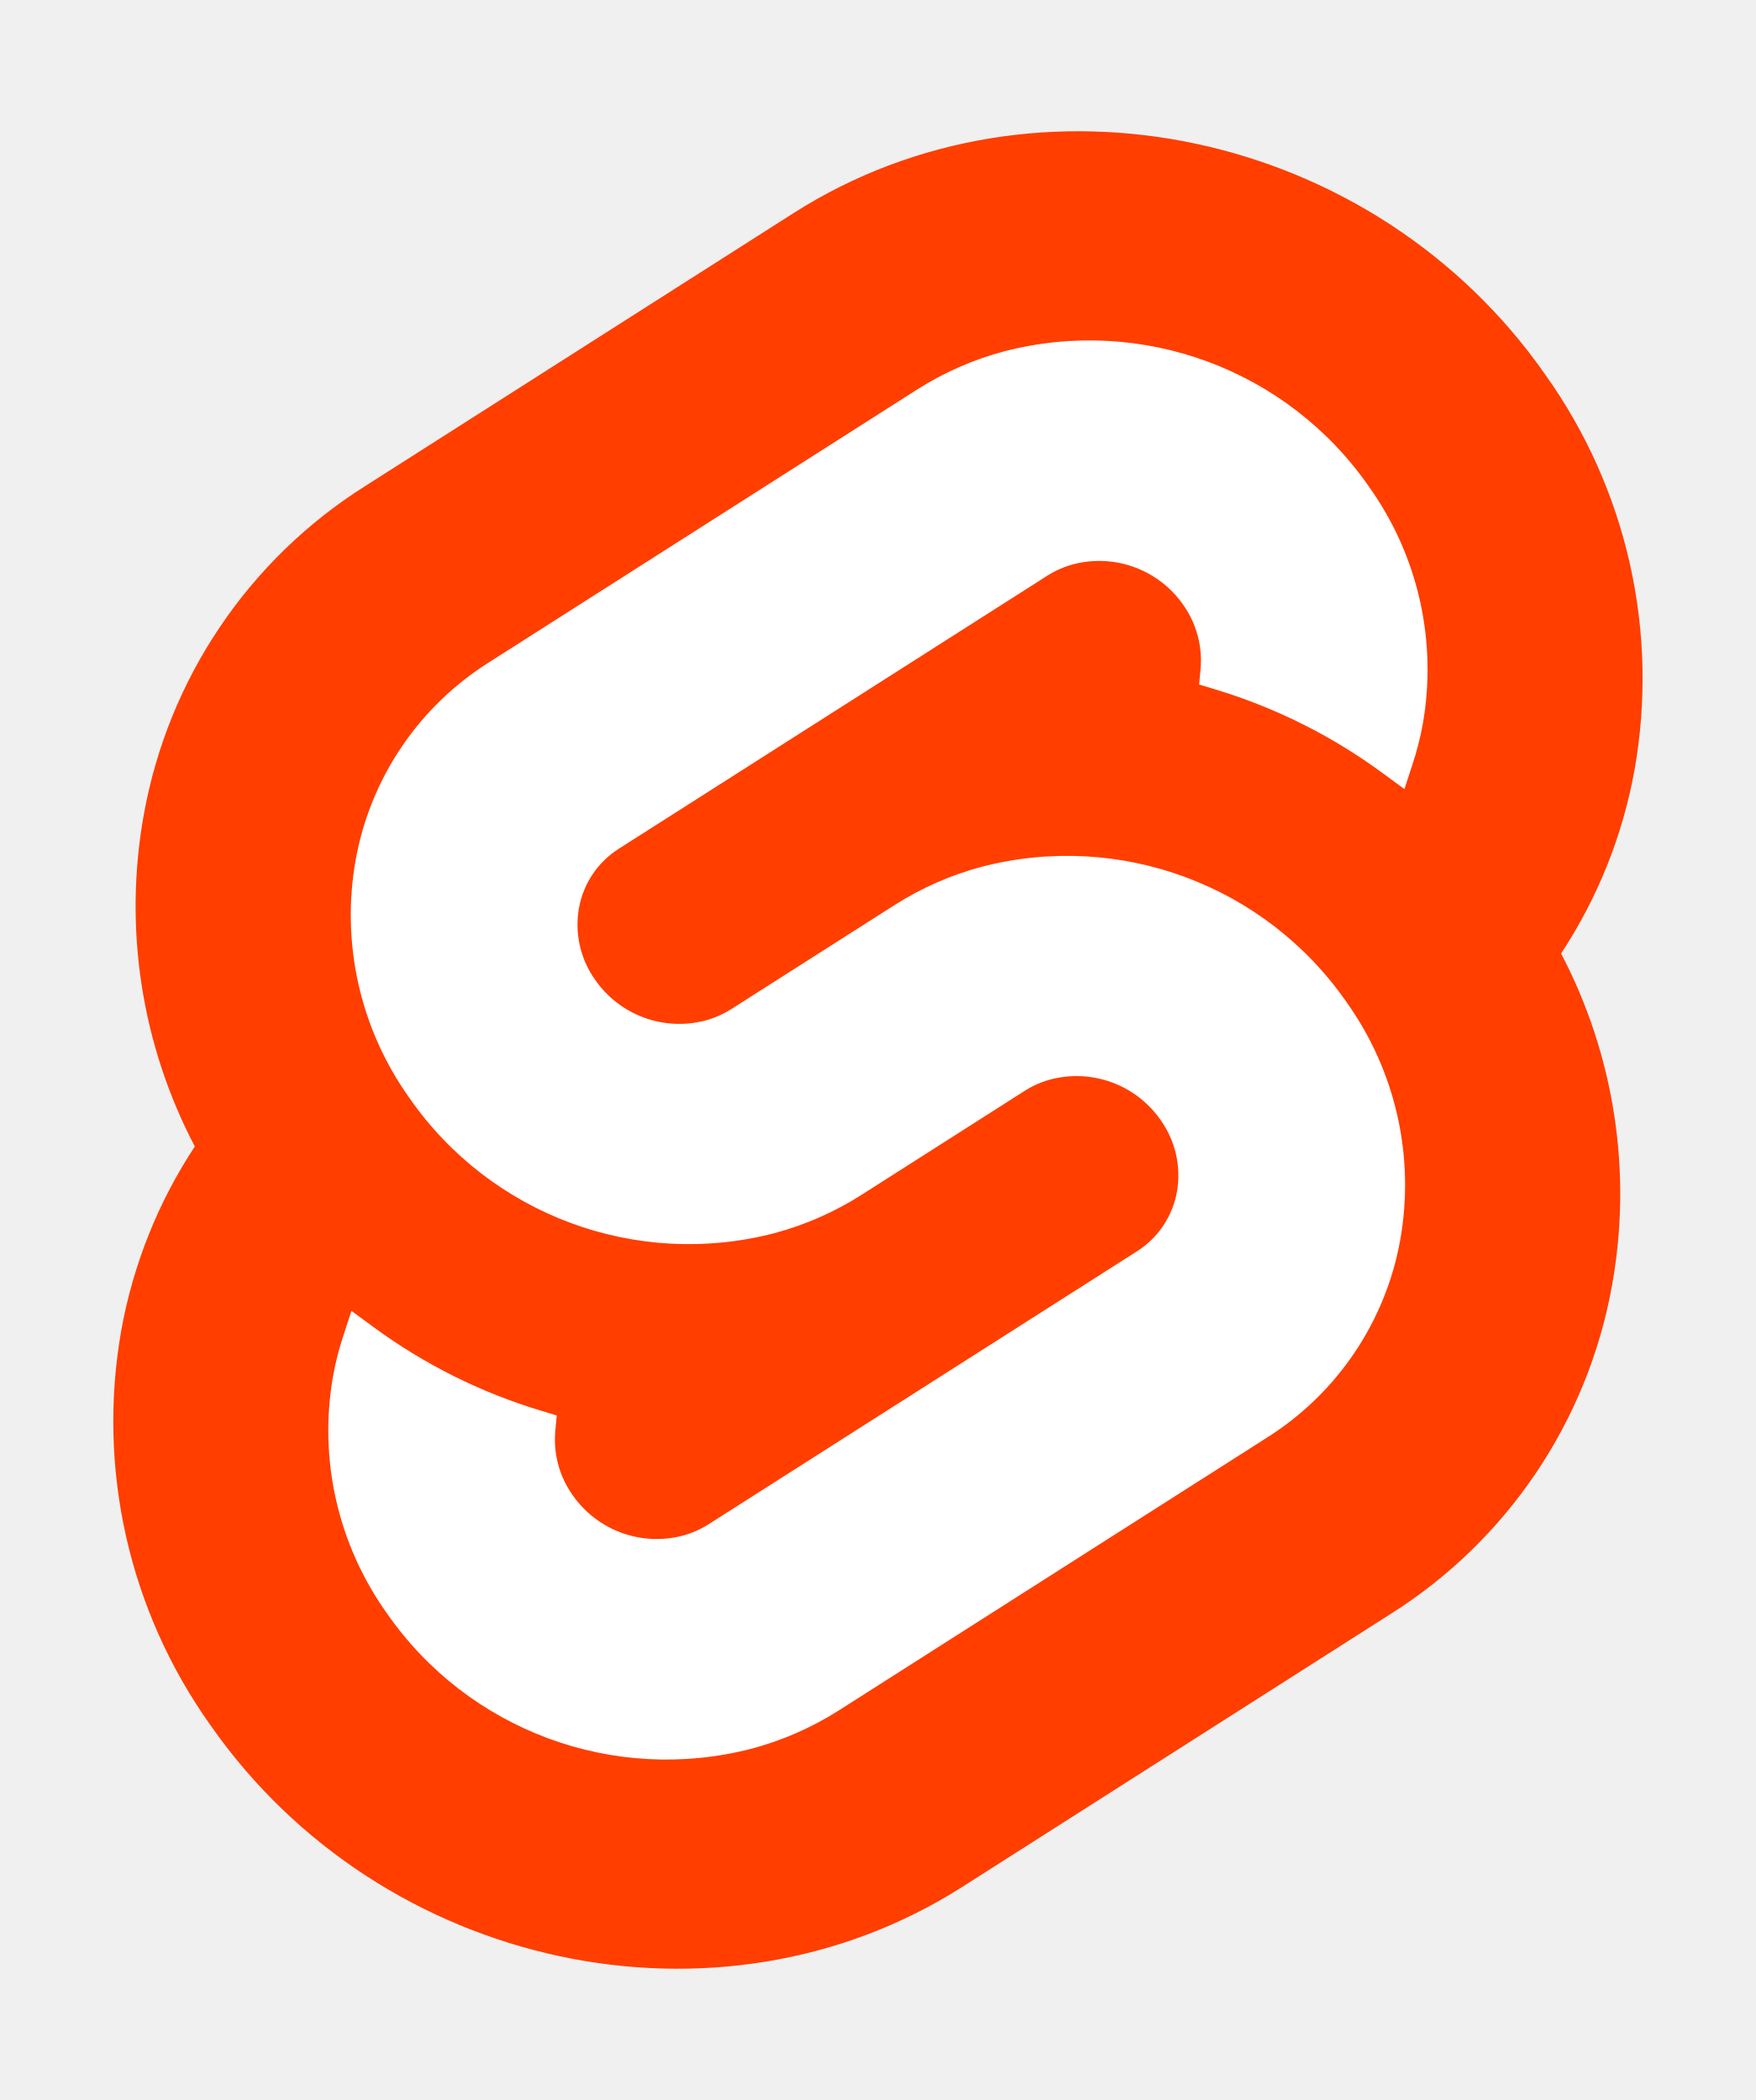
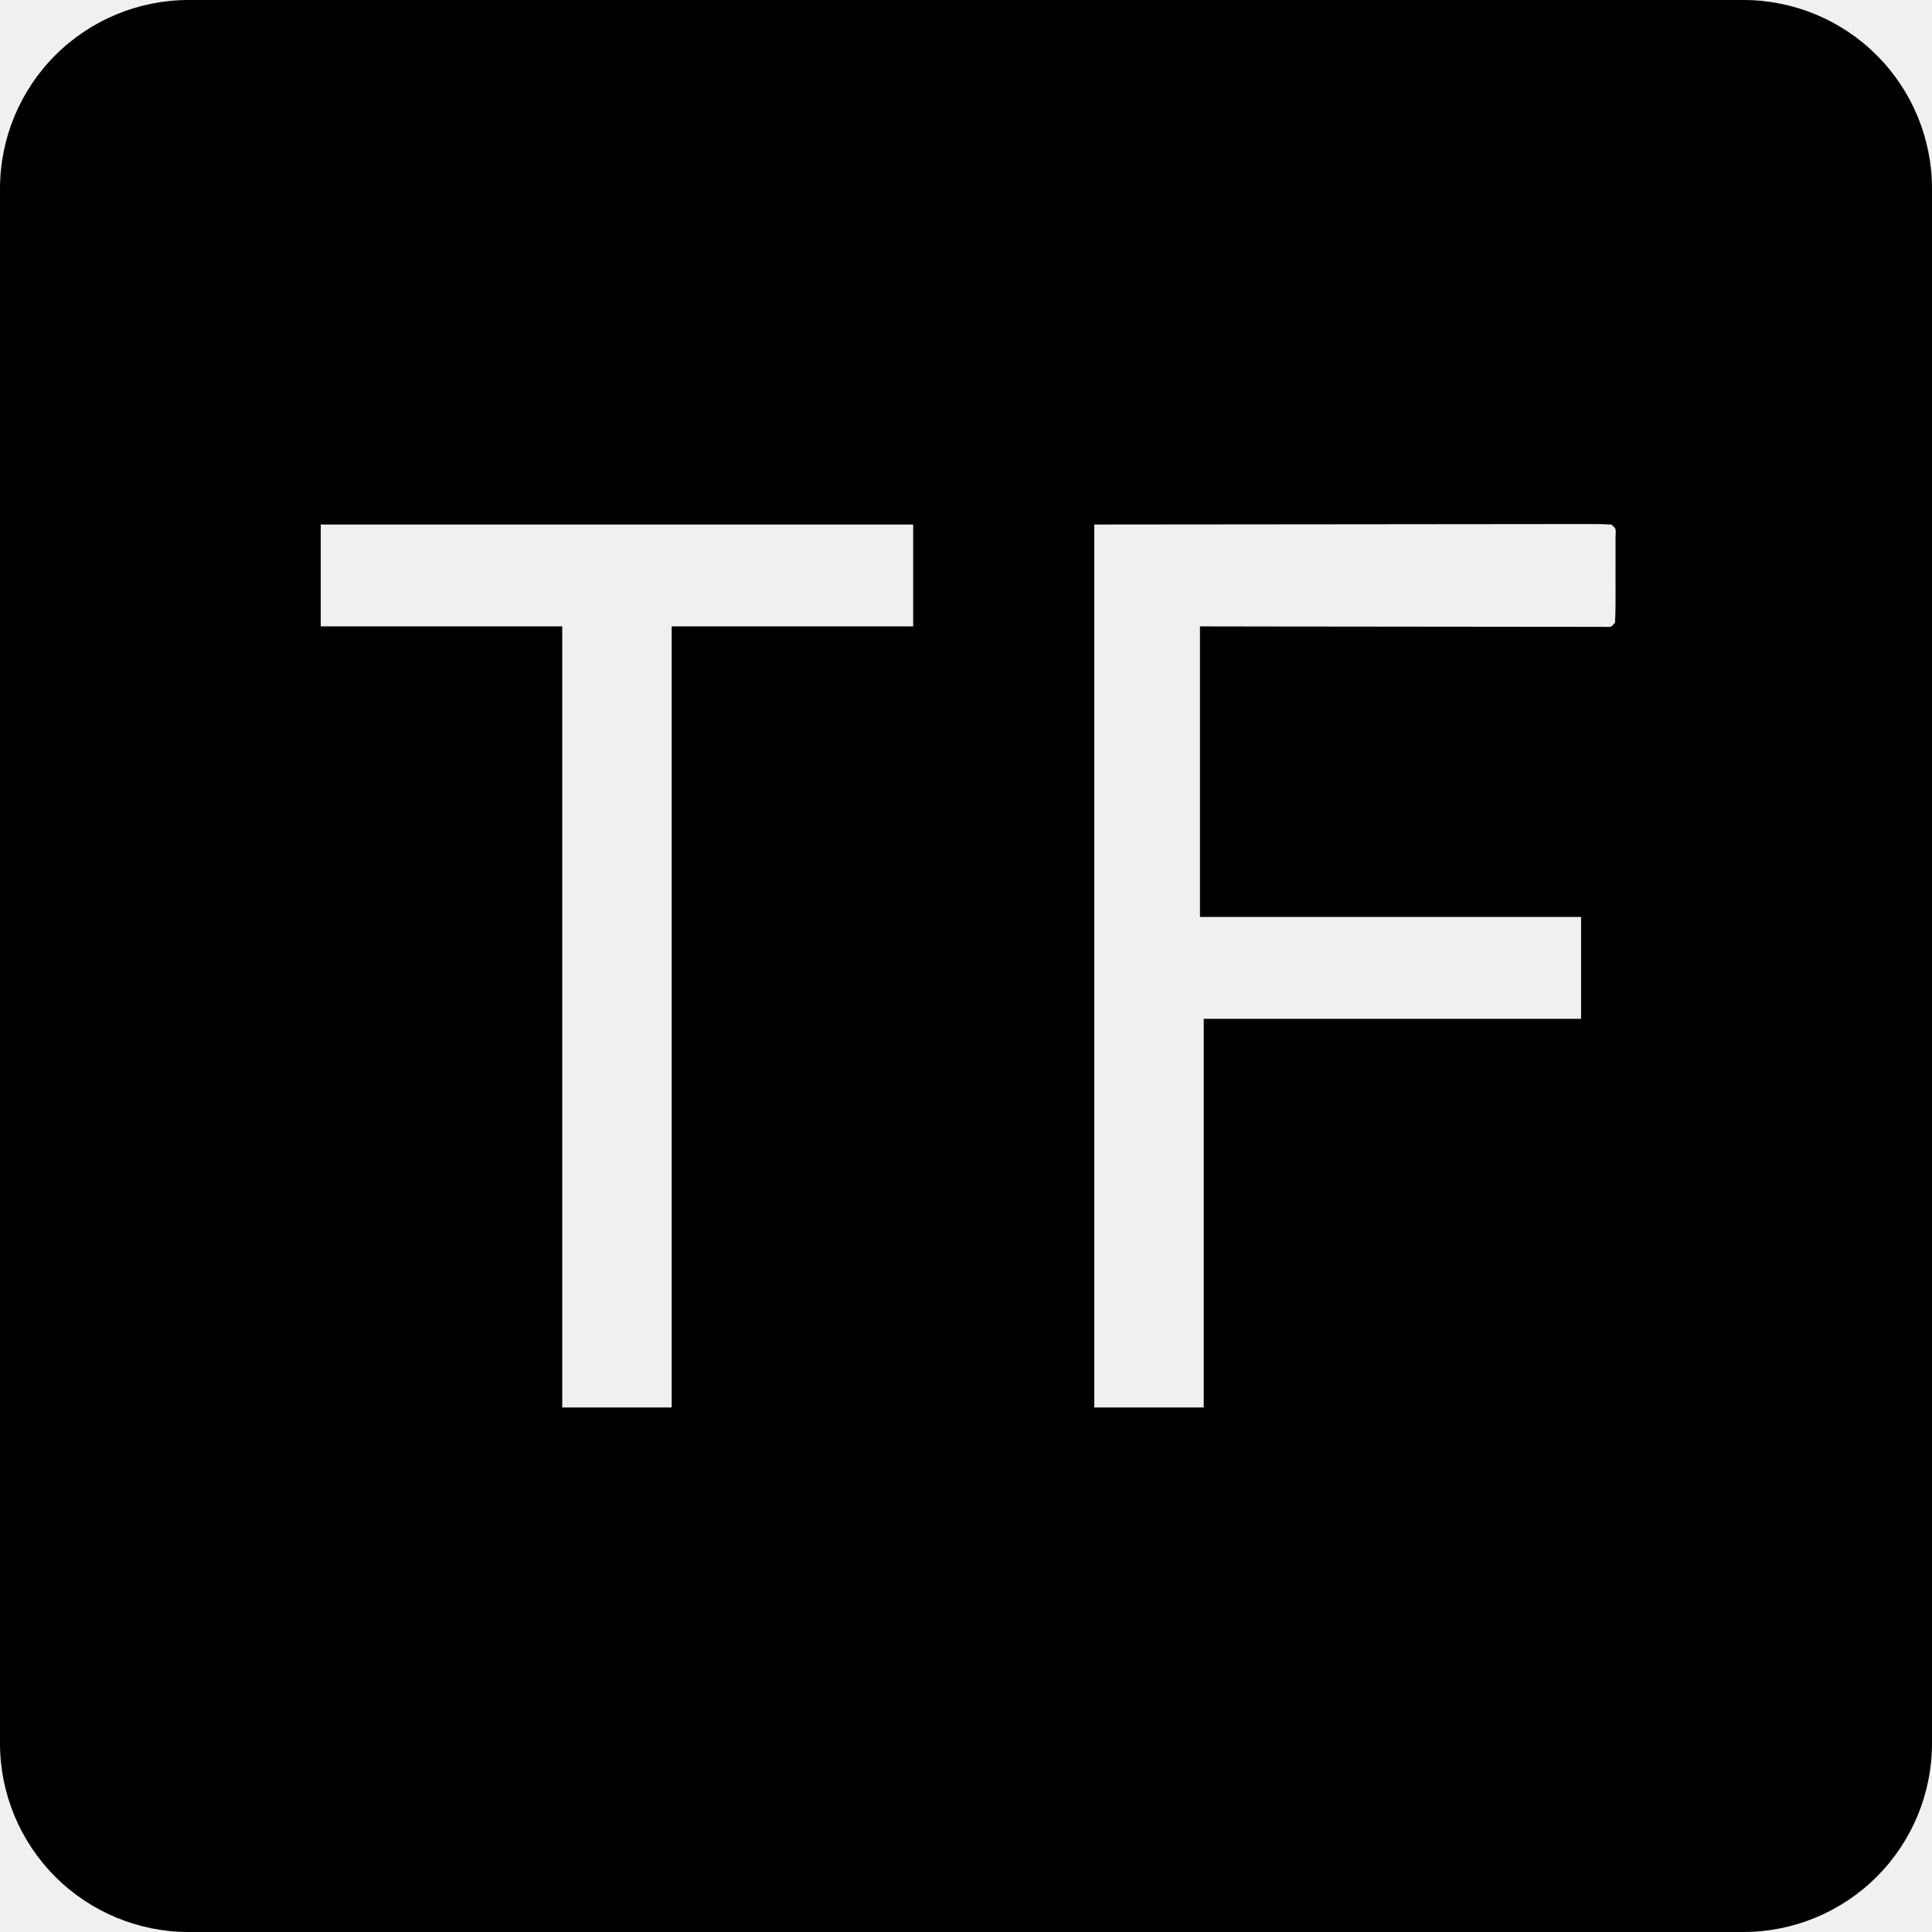
- <svg xmlns="http://www.w3.org/2000/svg" width="107" height="128" viewBox="0 0 107 128">
-   <path d="M94.157 22.819c-10.4-14.885-30.94-19.297-45.792-9.835L22.282 29.608A29.92 29.92 0 0 0 8.764 49.65a31.5 31.5 0 0 0 3.108 20.231 30 30 0 0 0-4.477 11.183 31.9 31.9 0 0 0 5.448 24.116c10.402 14.887 30.942 19.297 45.791 9.835l26.083-16.624A29.92 29.92 0 0 0 98.235 78.35a31.53 31.53 0 0 0-3.105-20.232 30 30 0 0 0 4.474-11.182 31.88 31.88 0 0 0-5.447-24.116" style="fill:#ff3e00" />
-   <path d="M45.817 106.582a20.72 20.72 0 0 1-22.237-8.243 19.17 19.17 0 0 1-3.277-14.503 18 18 0 0 1 .624-2.435l.49-1.498 1.337.981a33.6 33.6 0 0 0 10.203 5.098l.97.294-.09.968a5.85 5.85 0 0 0 1.052 3.878 6.24 6.24 0 0 0 6.695 2.485 5.8 5.8 0 0 0 1.603-.704L69.27 76.28a5.43 5.43 0 0 0 2.45-3.631 5.8 5.8 0 0 0-.987-4.371 6.24 6.24 0 0 0-6.698-2.487 5.7 5.7 0 0 0-1.6.704l-9.953 6.345a19 19 0 0 1-5.296 2.326 20.72 20.72 0 0 1-22.237-8.243 19.17 19.17 0 0 1-3.277-14.502 17.99 17.99 0 0 1 8.13-12.052l26.081-16.623a19 19 0 0 1 5.3-2.329 20.72 20.72 0 0 1 22.237 8.243 19.17 19.17 0 0 1 3.277 14.503 18 18 0 0 1-.624 2.435l-.49 1.498-1.337-.98a33.6 33.6 0 0 0-10.203-5.1l-.97-.294.09-.968a5.86 5.86 0 0 0-1.052-3.878 6.24 6.24 0 0 0-6.696-2.485 5.8 5.8 0 0 0-1.602.704L37.73 51.72a5.42 5.42 0 0 0-2.449 3.63 5.79 5.79 0 0 0 .986 4.372 6.24 6.24 0 0 0 6.698 2.486 5.8 5.8 0 0 0 1.602-.704l9.952-6.342a19 19 0 0 1 5.295-2.328 20.72 20.72 0 0 1 22.237 8.242 19.17 19.17 0 0 1 3.277 14.503 18 18 0 0 1-8.13 12.053l-26.081 16.622a19 19 0 0 1-5.3 2.328" style="fill:#fff" />
+ <svg xmlns="http://www.w3.org/2000/svg" width="100%" height="100%" viewBox="0 0 512 512" version="1.1" xml:space="preserve" style="fill-rule:evenodd;clip-rule:evenodd;stroke-linejoin:round;stroke-miterlimit:2;">
+   <path d="M0,50c-0,-13.261 5.268,-25.979 14.645,-35.355c9.377,-9.377 22.095,-14.645 35.355,-14.645l412,0c13.261,-0 25.979,5.268 35.355,14.645c9.377,9.377 14.645,22.095 14.645,35.355l-0,412c0,13.261 -5.268,25.979 -14.645,35.355c-9.377,9.377 -22.095,14.645 -35.355,14.645l-412,-0c-13.261,0 -25.979,-5.268 -35.355,-14.645c-9.377,-9.377 -14.645,-22.095 -14.645,-35.355l0,-412Zm85,89l0,27l64,0l0,207l29,0l0,-207l64,0l0,-27l-157,0Zm205,0l0,234l29,0l0,-103l100,0l0,-27l-101,0l0,-77c7.857,0.012 15.714,0.023 23.809,0.035c4.963,0.005 9.926,0.01 14.889,0.014c7.886,0.006 15.772,0.013 23.657,0.027c6.354,0.011 12.708,0.017 19.063,0.019c2.43,0.002 4.86,0.005 7.291,0.011c3.391,0.007 6.782,0.008 10.173,0.008c1.523,0.005 1.523,0.005 3.078,0.011c1.378,-0.002 1.378,-0.002 2.783,-0.004c1.204,0.001 1.204,0.001 2.433,0.003c1.845,0.077 1.845,0.077 2.825,-1.123c0.1,-1.842 0.131,-3.687 0.133,-5.531c0.002,-1.68 0.002,-1.68 0.004,-3.395c-0.004,-1.179 -0.008,-2.359 -0.012,-3.574c0.004,-1.179 0.008,-2.359 0.012,-3.574c-0.001,-1.12 -0.003,-2.24 -0.004,-3.395c-0.002,-1.554 -0.002,-1.554 -0.003,-3.139c0.14,-2.346 0.14,-2.346 -1.129,-3.393c-1.772,-0.096 -3.547,-0.122 -5.321,-0.12c-1.728,-0.002 -1.728,-0.002 -3.49,-0.004c-1.28,0.004 -2.56,0.007 -3.878,0.011c-1.372,0 -2.744,0 -4.115,-0c-3.686,-0 -7.372,0.006 -11.057,0.013c-3.454,0.006 -6.908,0.006 -10.362,0.007c-10.113,0.005 -20.225,0.019 -30.338,0.032c-22.584,0.021 -45.169,0.041 -68.438,0.062Z" style="fill-rule:nonzero;" />
</svg>
